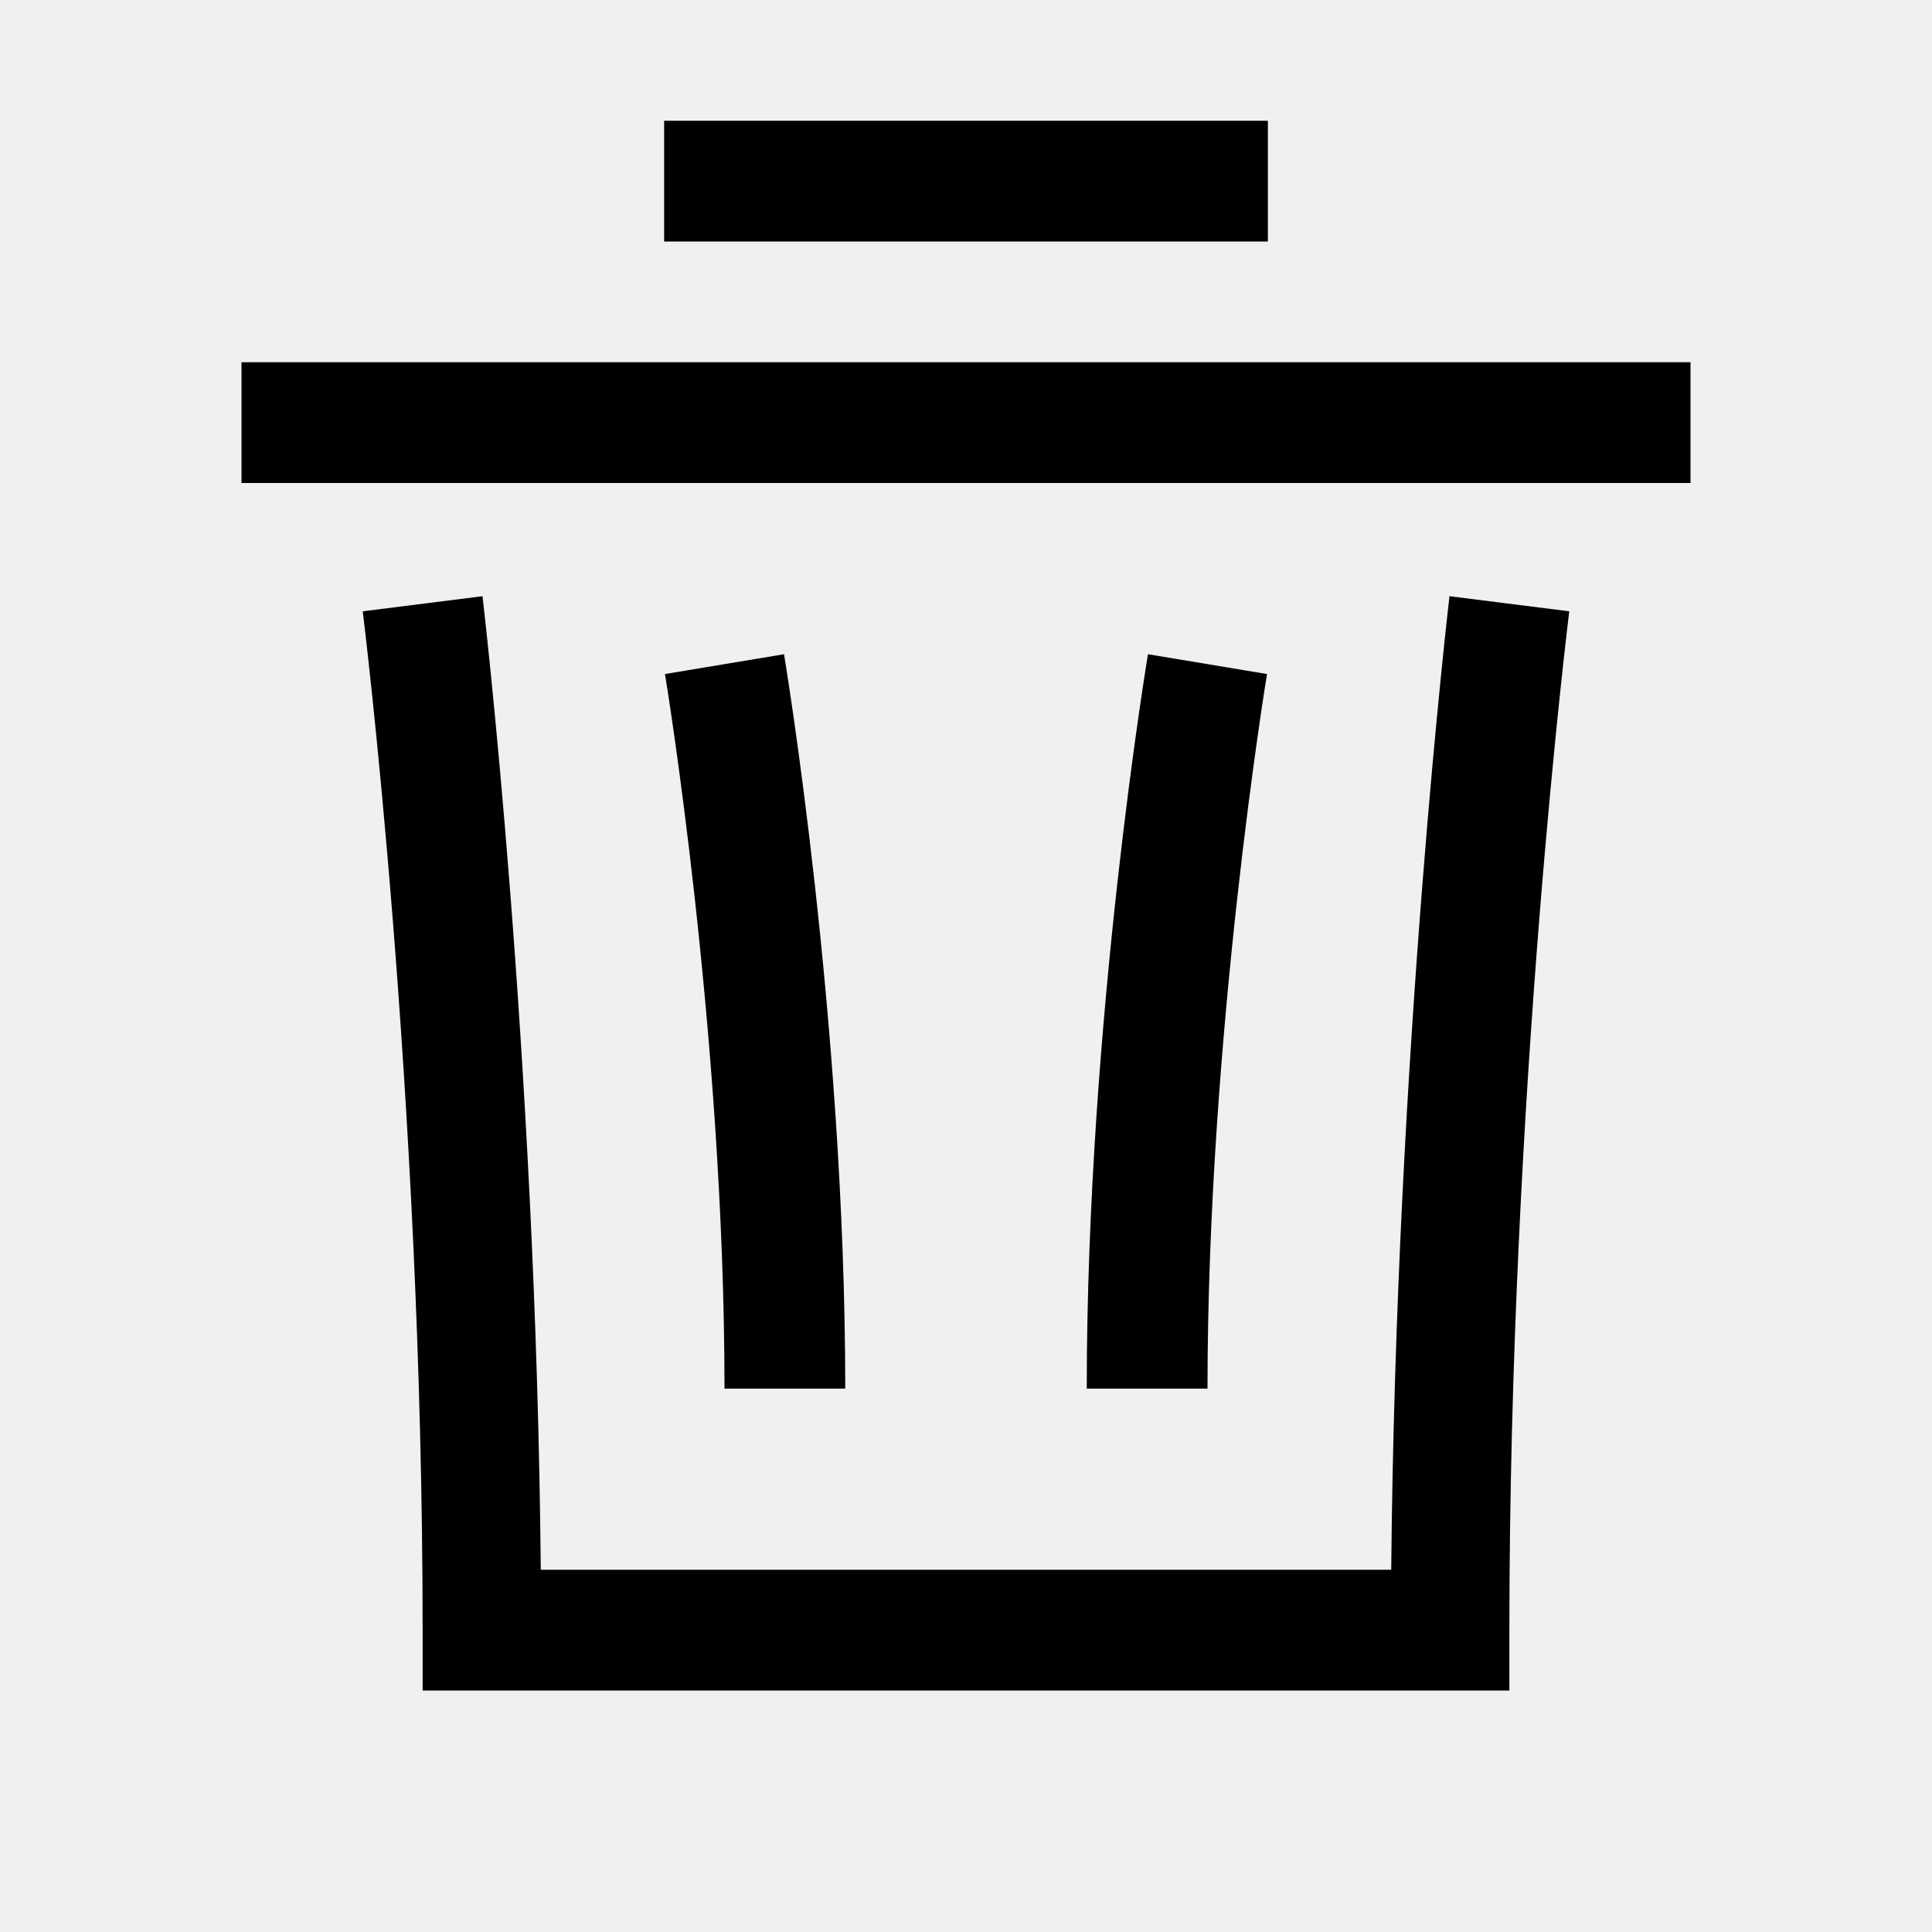
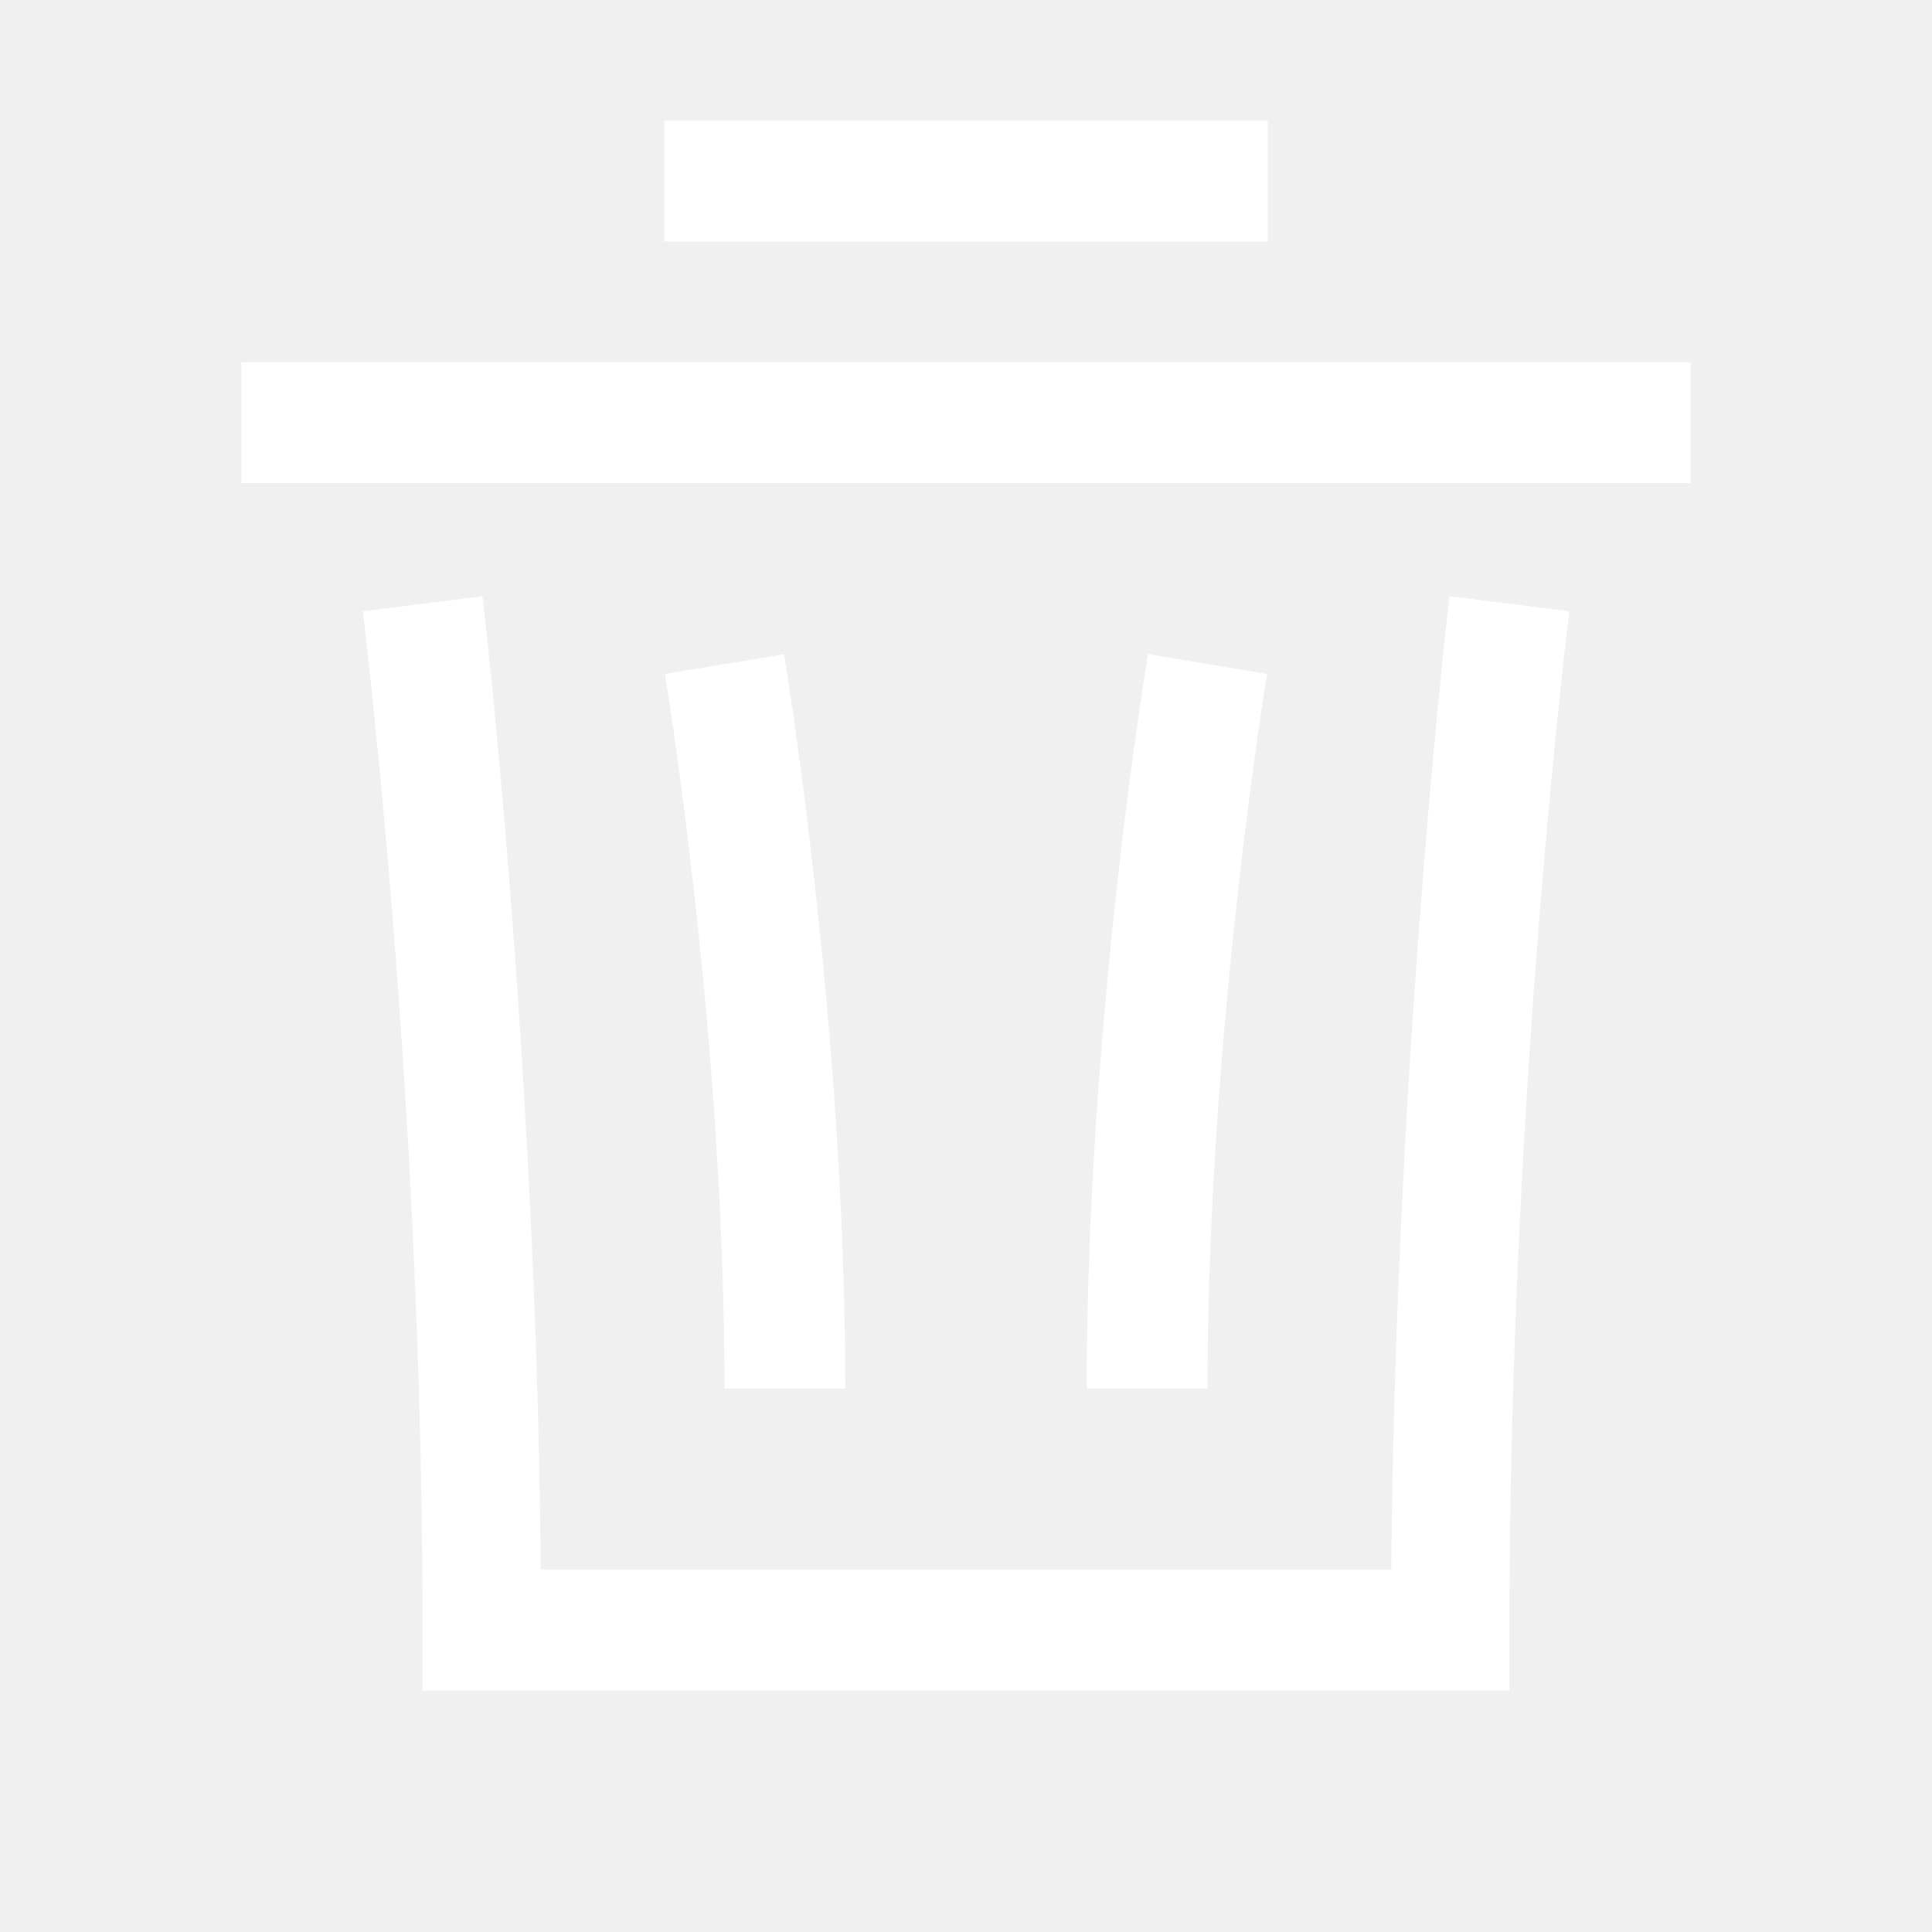
<svg xmlns="http://www.w3.org/2000/svg" x="0px" y="0px" width="100" height="100" viewBox="0 0 32 32">
-   <path d="M 11 2 L 11 4 L 21 4 L 21 2 L 11 2 z M 4 6 L 4 8 L 28 8 L 28 6 L 4 6 z M 7.992 9.875 L 6.008 10.125 C 6.008 10.125 7 18.074 7 27 L 7 28 L 25 28 L 25 27 C 25 18.074 25.992 10.125 25.992 10.125 L 24.008 9.875 C 24.008 9.875 23.12 17.399 23.043 26 L 8.957 26 C 8.88 17.399 7.992 9.875 7.992 9.875 z M 12.986 10.836 L 11.014 11.164 C 11.014 11.164 12 17.111 12 23 L 14 23 C 14 16.889 12.986 10.836 12.986 10.836 z M 19.014 10.836 C 19.014 10.836 18 16.889 18 23 L 20 23 C 20 17.111 20.986 11.164 20.986 11.164 L 19.014 10.836 z" />
+   <path fill="#ffffff" d="M 11 2 L 11 4 L 21 4 L 21 2 L 11 2 z M 4 6 L 4 8 L 28 8 L 28 6 L 4 6 z M 7.992 9.875 L 6.008 10.125 C 6.008 10.125 7 18.074 7 27 L 7 28 L 25 28 L 25 27 C 25 18.074 25.992 10.125 25.992 10.125 L 24.008 9.875 C 24.008 9.875 23.12 17.399 23.043 26 L 8.957 26 C 8.88 17.399 7.992 9.875 7.992 9.875 z M 12.986 10.836 L 11.014 11.164 C 11.014 11.164 12 17.111 12 23 L 14 23 C 14 16.889 12.986 10.836 12.986 10.836 z M 19.014 10.836 C 19.014 10.836 18 16.889 18 23 L 20 23 C 20 17.111 20.986 11.164 20.986 11.164 L 19.014 10.836 z" />
</svg>
